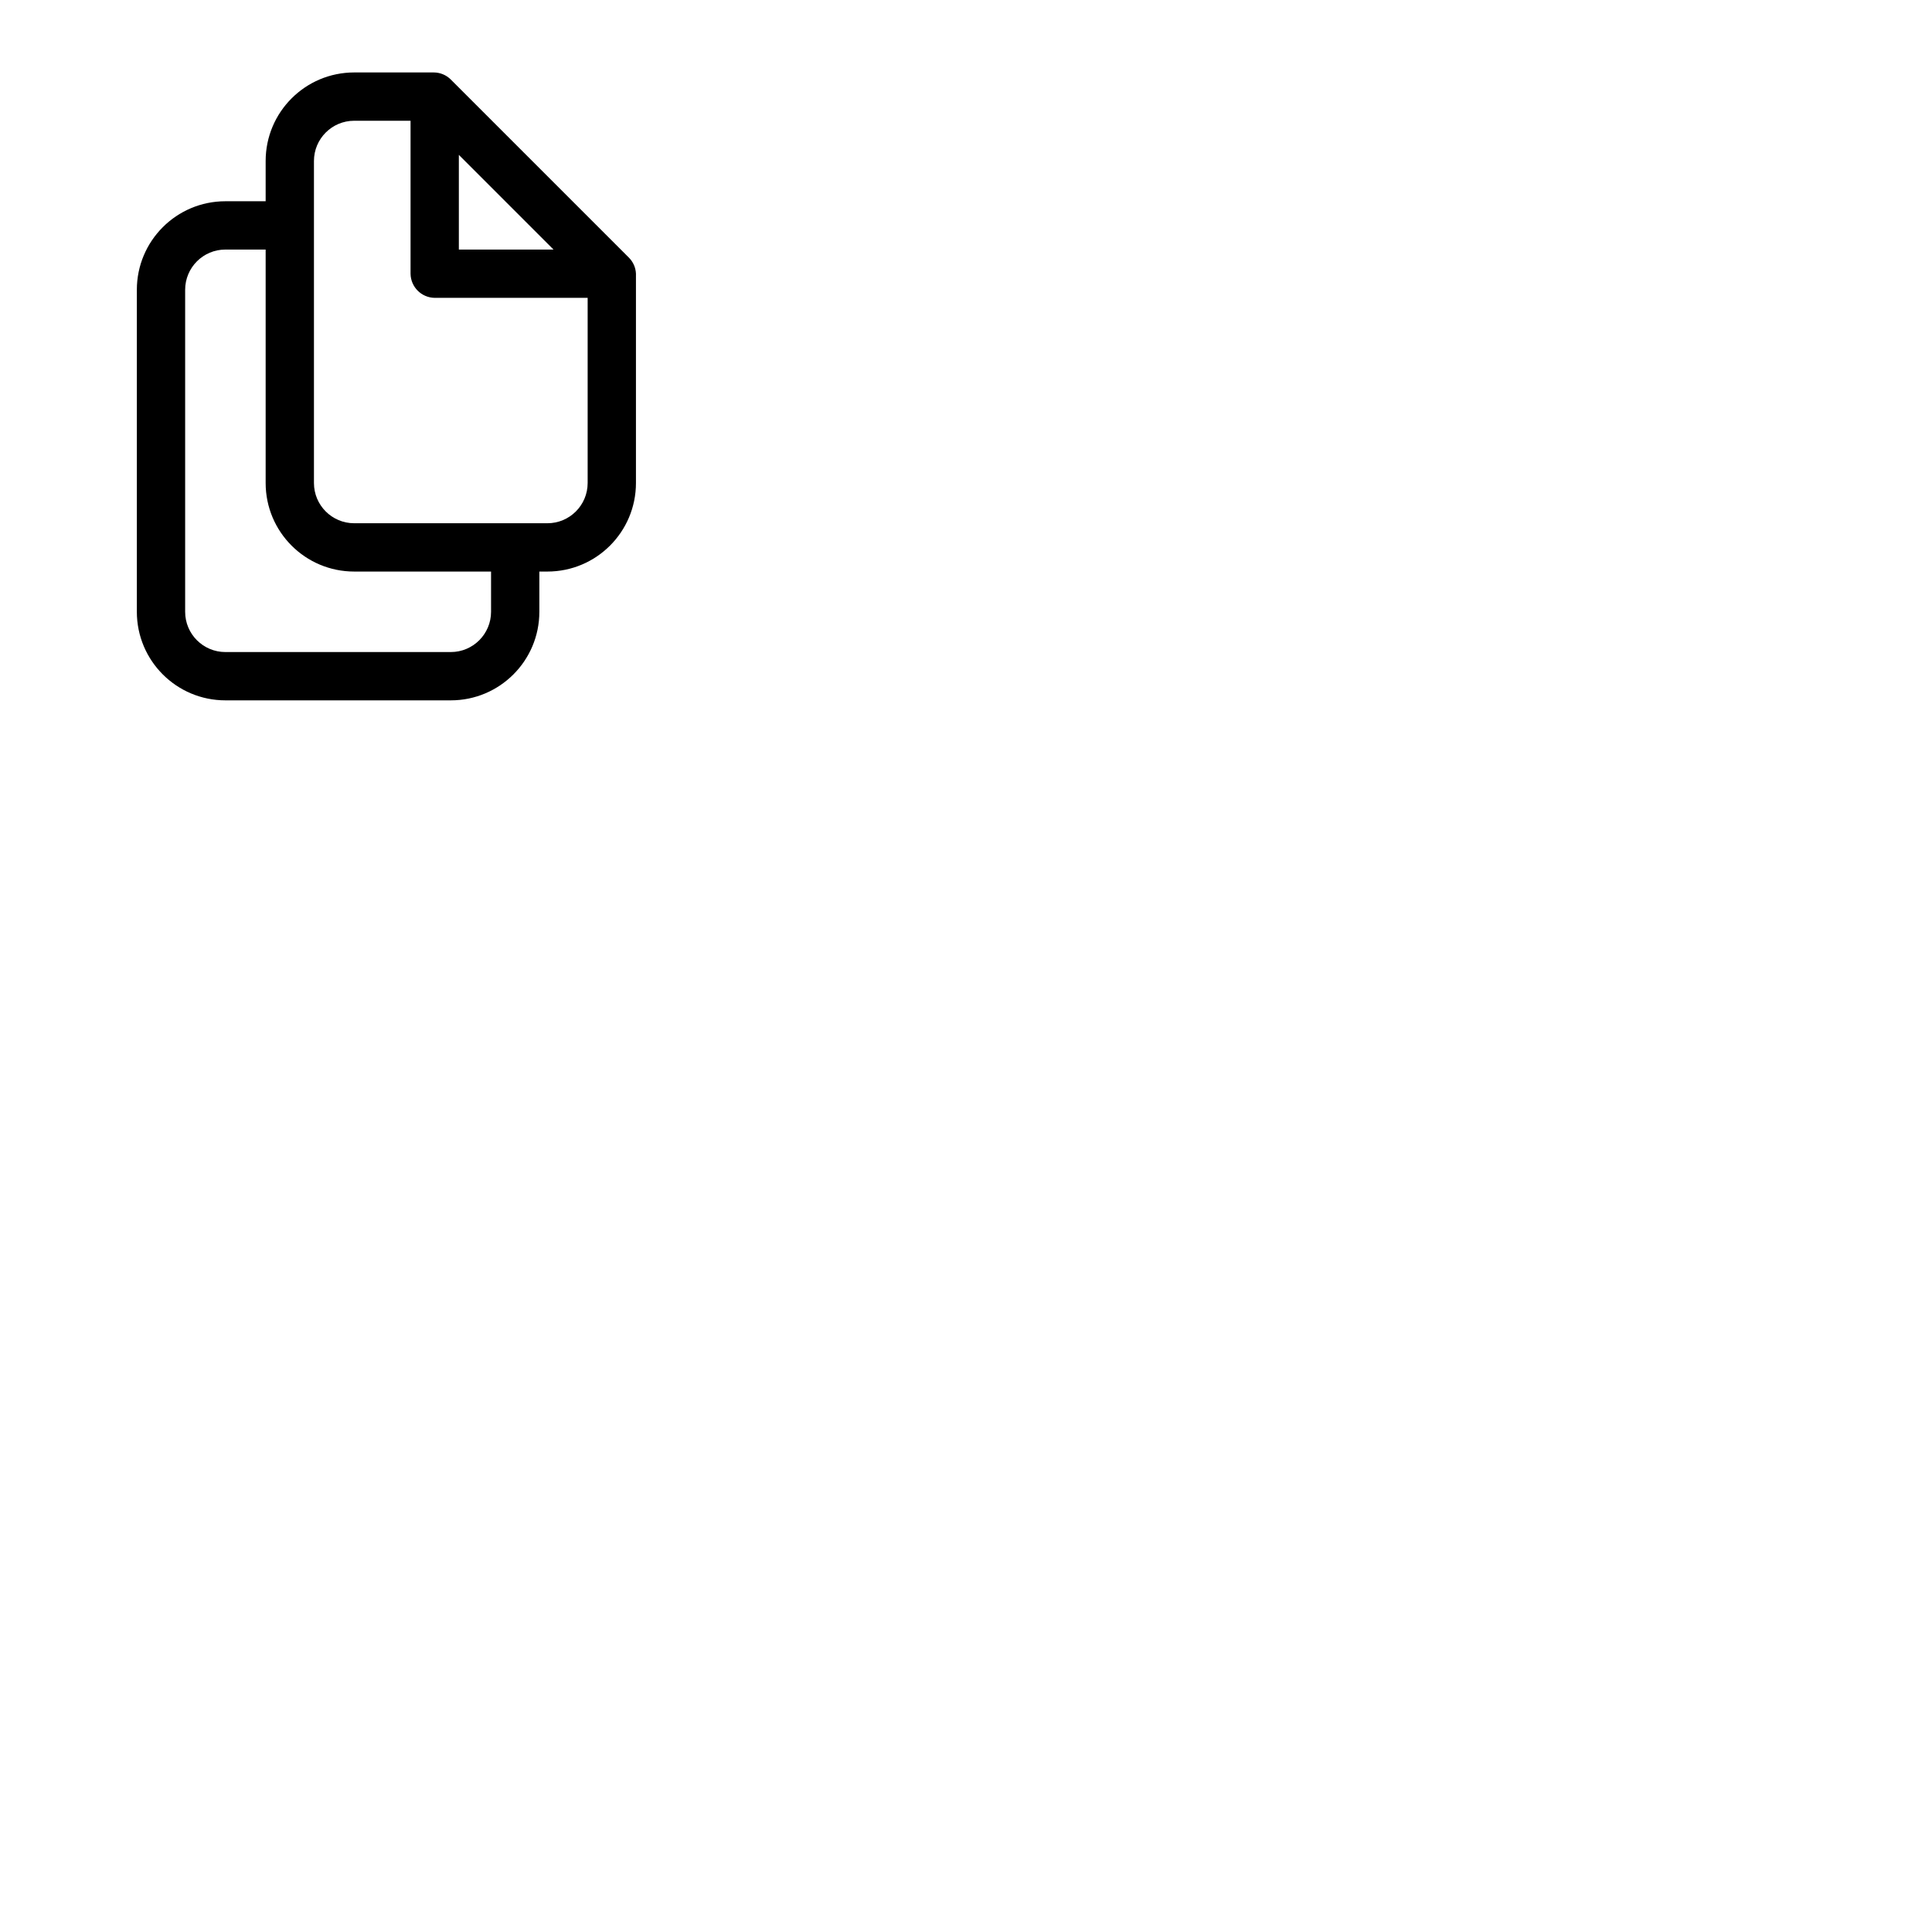
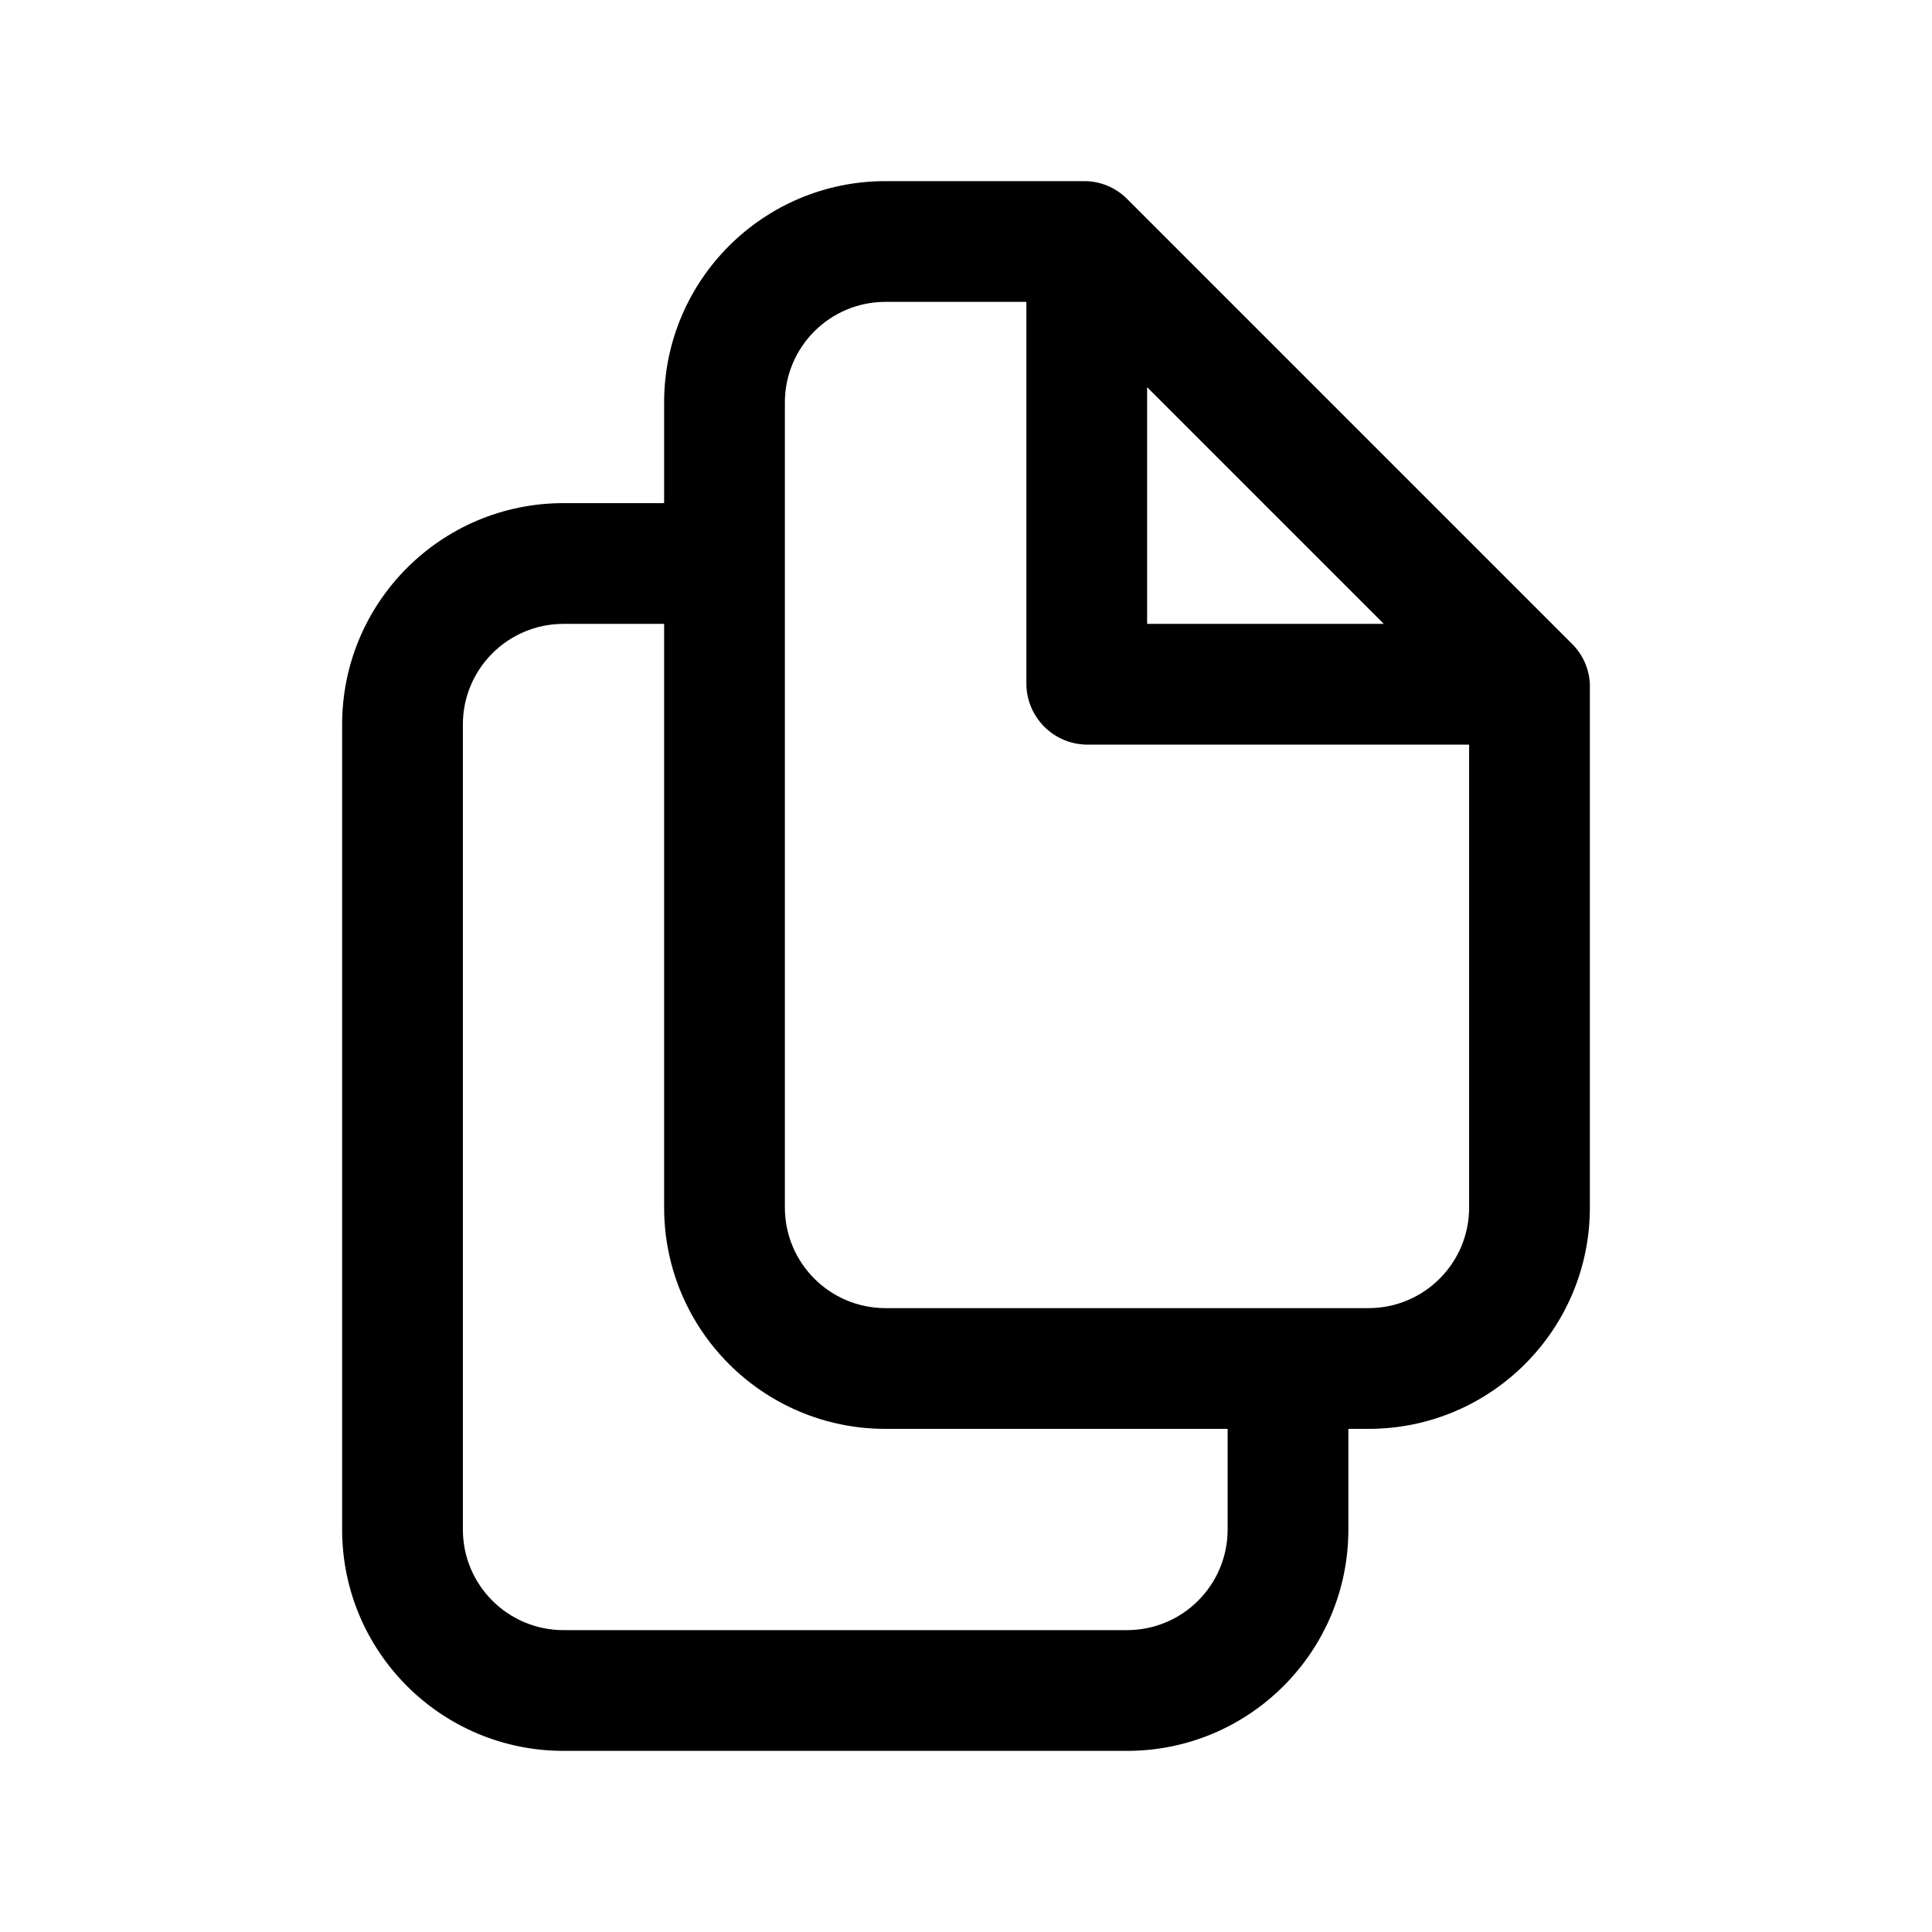
- <svg xmlns="http://www.w3.org/2000/svg" viewBox="0 0 60 60">
+ <svg xmlns="http://www.w3.org/2000/svg" viewBox="0 0 24 24">
  <g id="copy">
    <path d="M19.53,8,14,2.47a.75.75,0,0,0-.53-.22H11A2.75,2.75,0,0,0,8.25,5V6.25H7A2.75,2.75,0,0,0,4.25,9V19A2.75,2.75,0,0,0,7,21.75h7A2.75,2.75,0,0,0,16.75,19V17.75H17A2.75,2.75,0,0,0,19.75,15V8.5A.75.75,0,0,0,19.53,8ZM14.25,4.81l2.94,2.94H14.25Zm1,14.19A1.25,1.25,0,0,1,14,20.25H7A1.25,1.25,0,0,1,5.75,19V9A1.25,1.25,0,0,1,7,7.75H8.25V15A2.75,2.75,0,0,0,11,17.75h4.25ZM17,16.25H11A1.25,1.25,0,0,1,9.75,15V5A1.25,1.25,0,0,1,11,3.75h1.75V8.5a.76.76,0,0,0,.75.75h4.75V15A1.25,1.25,0,0,1,17,16.25Z" />
  </g>
</svg>
